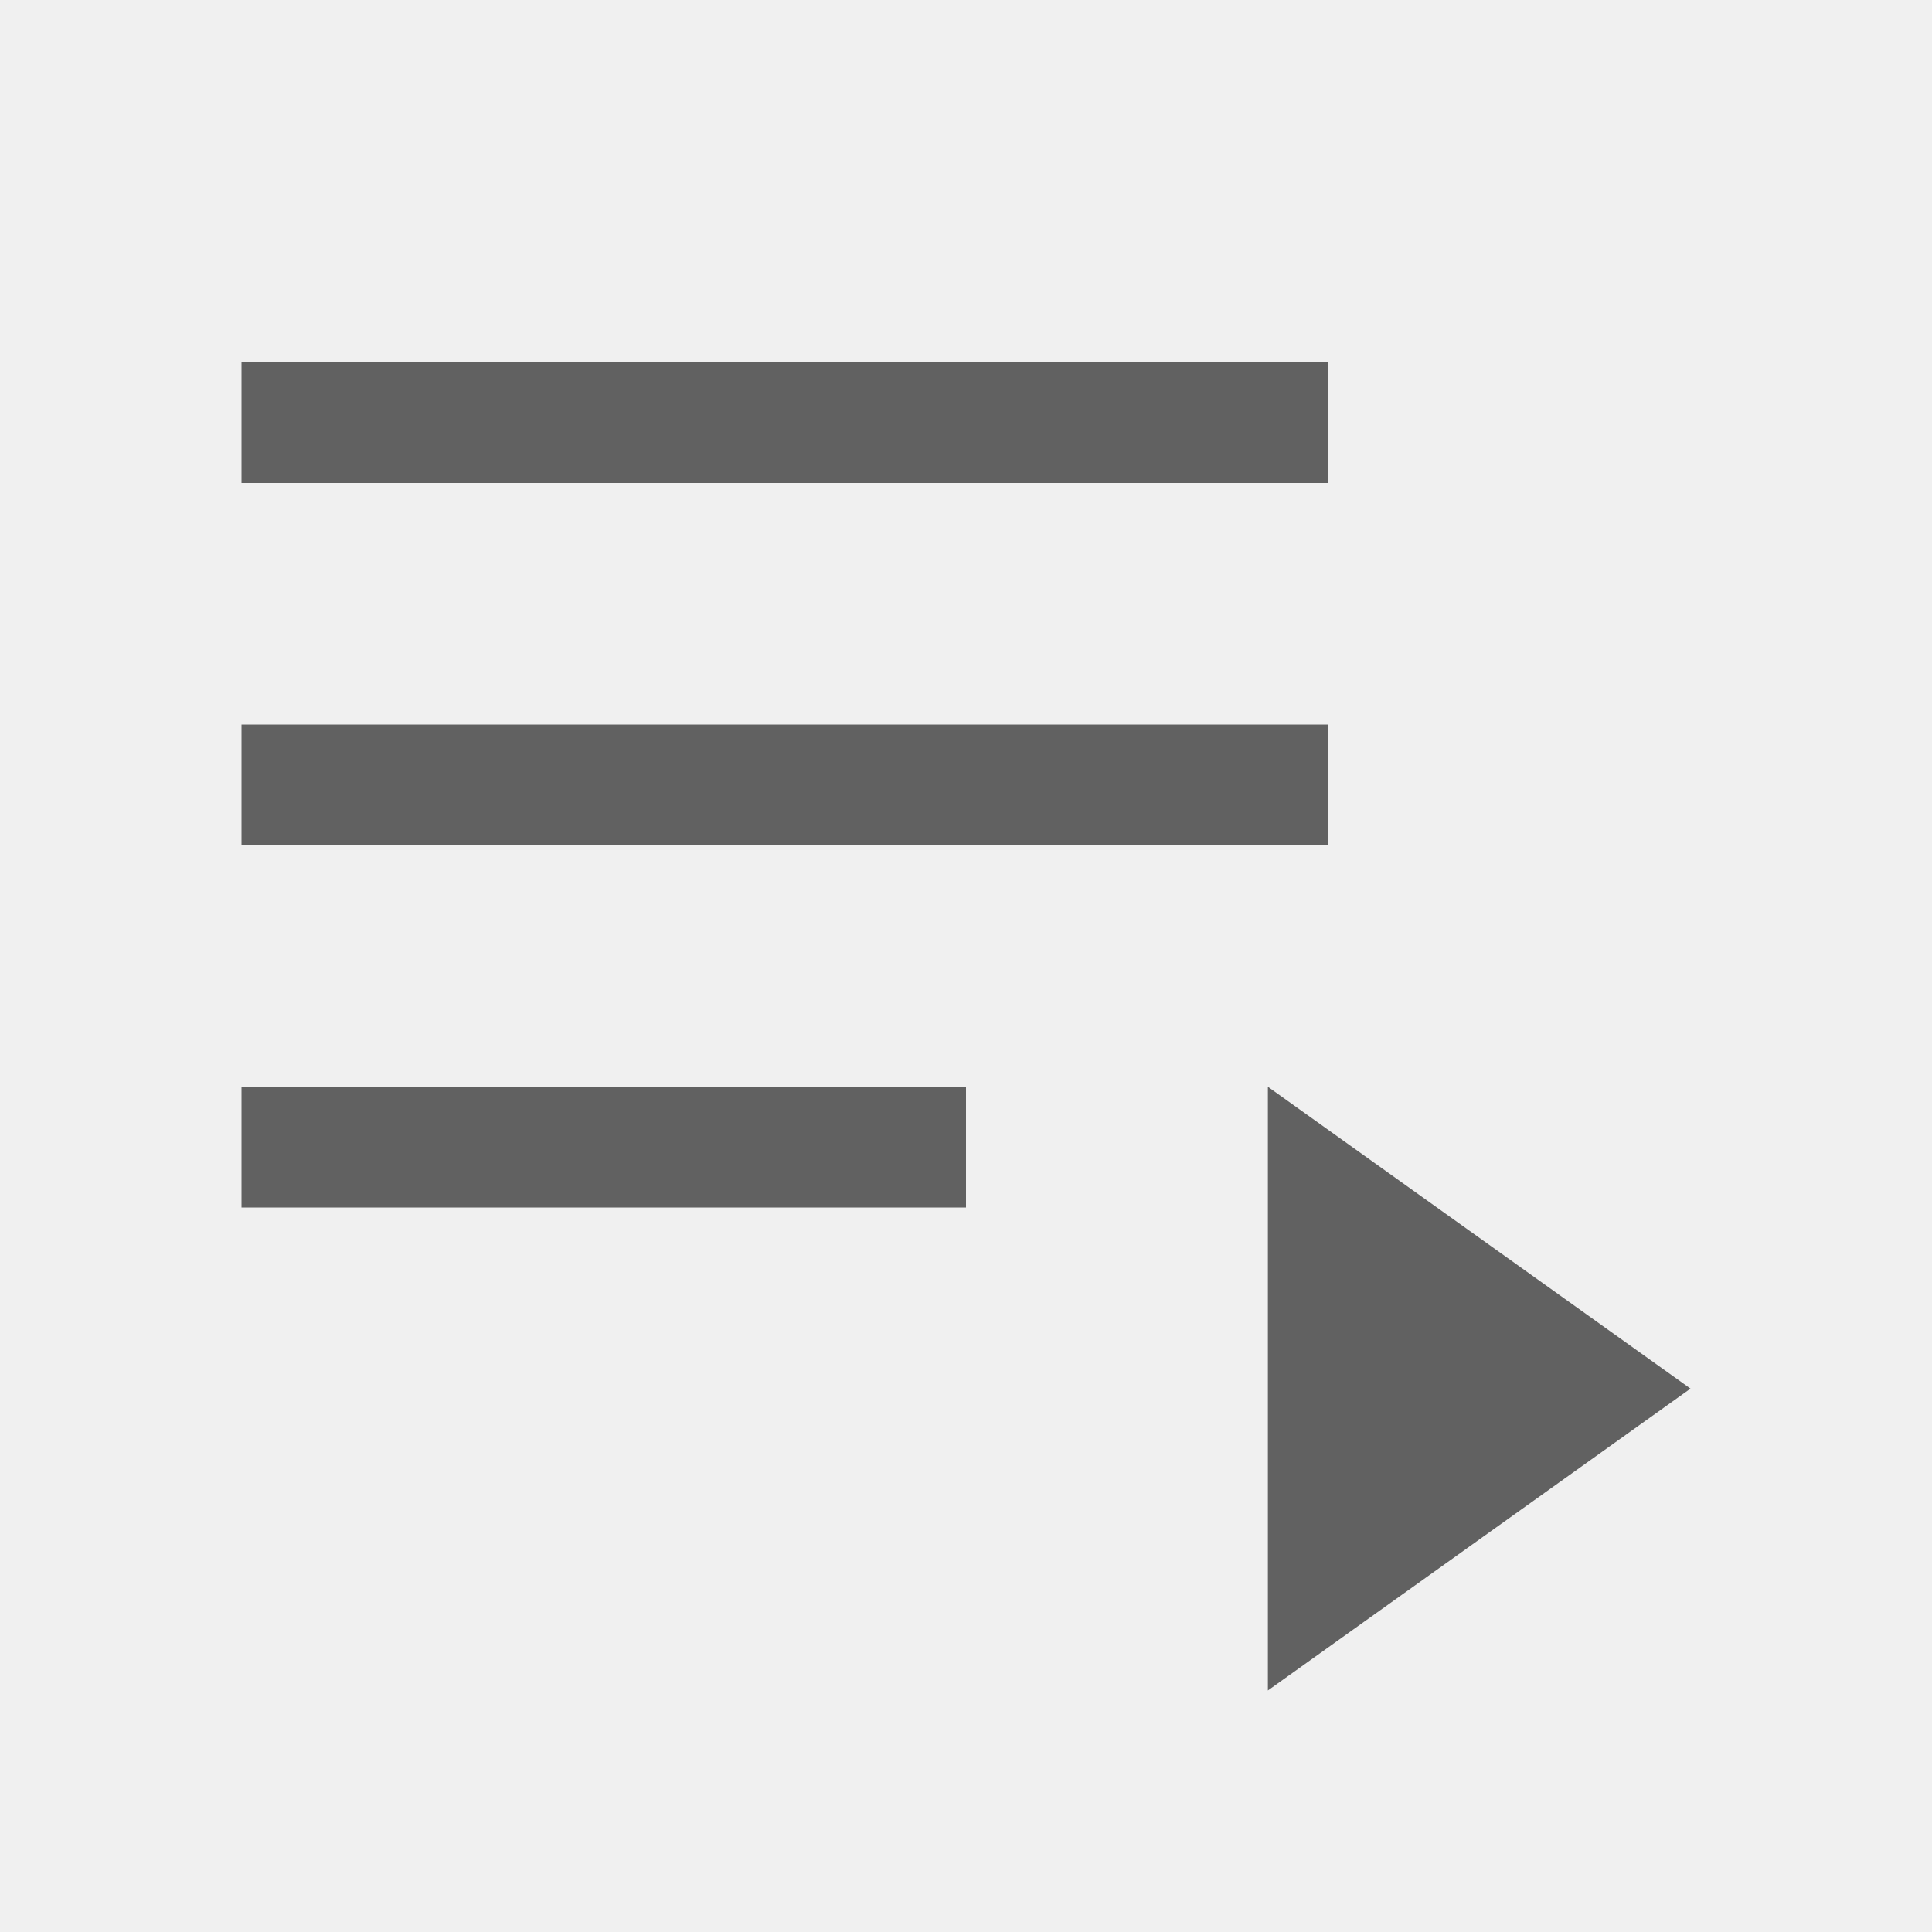
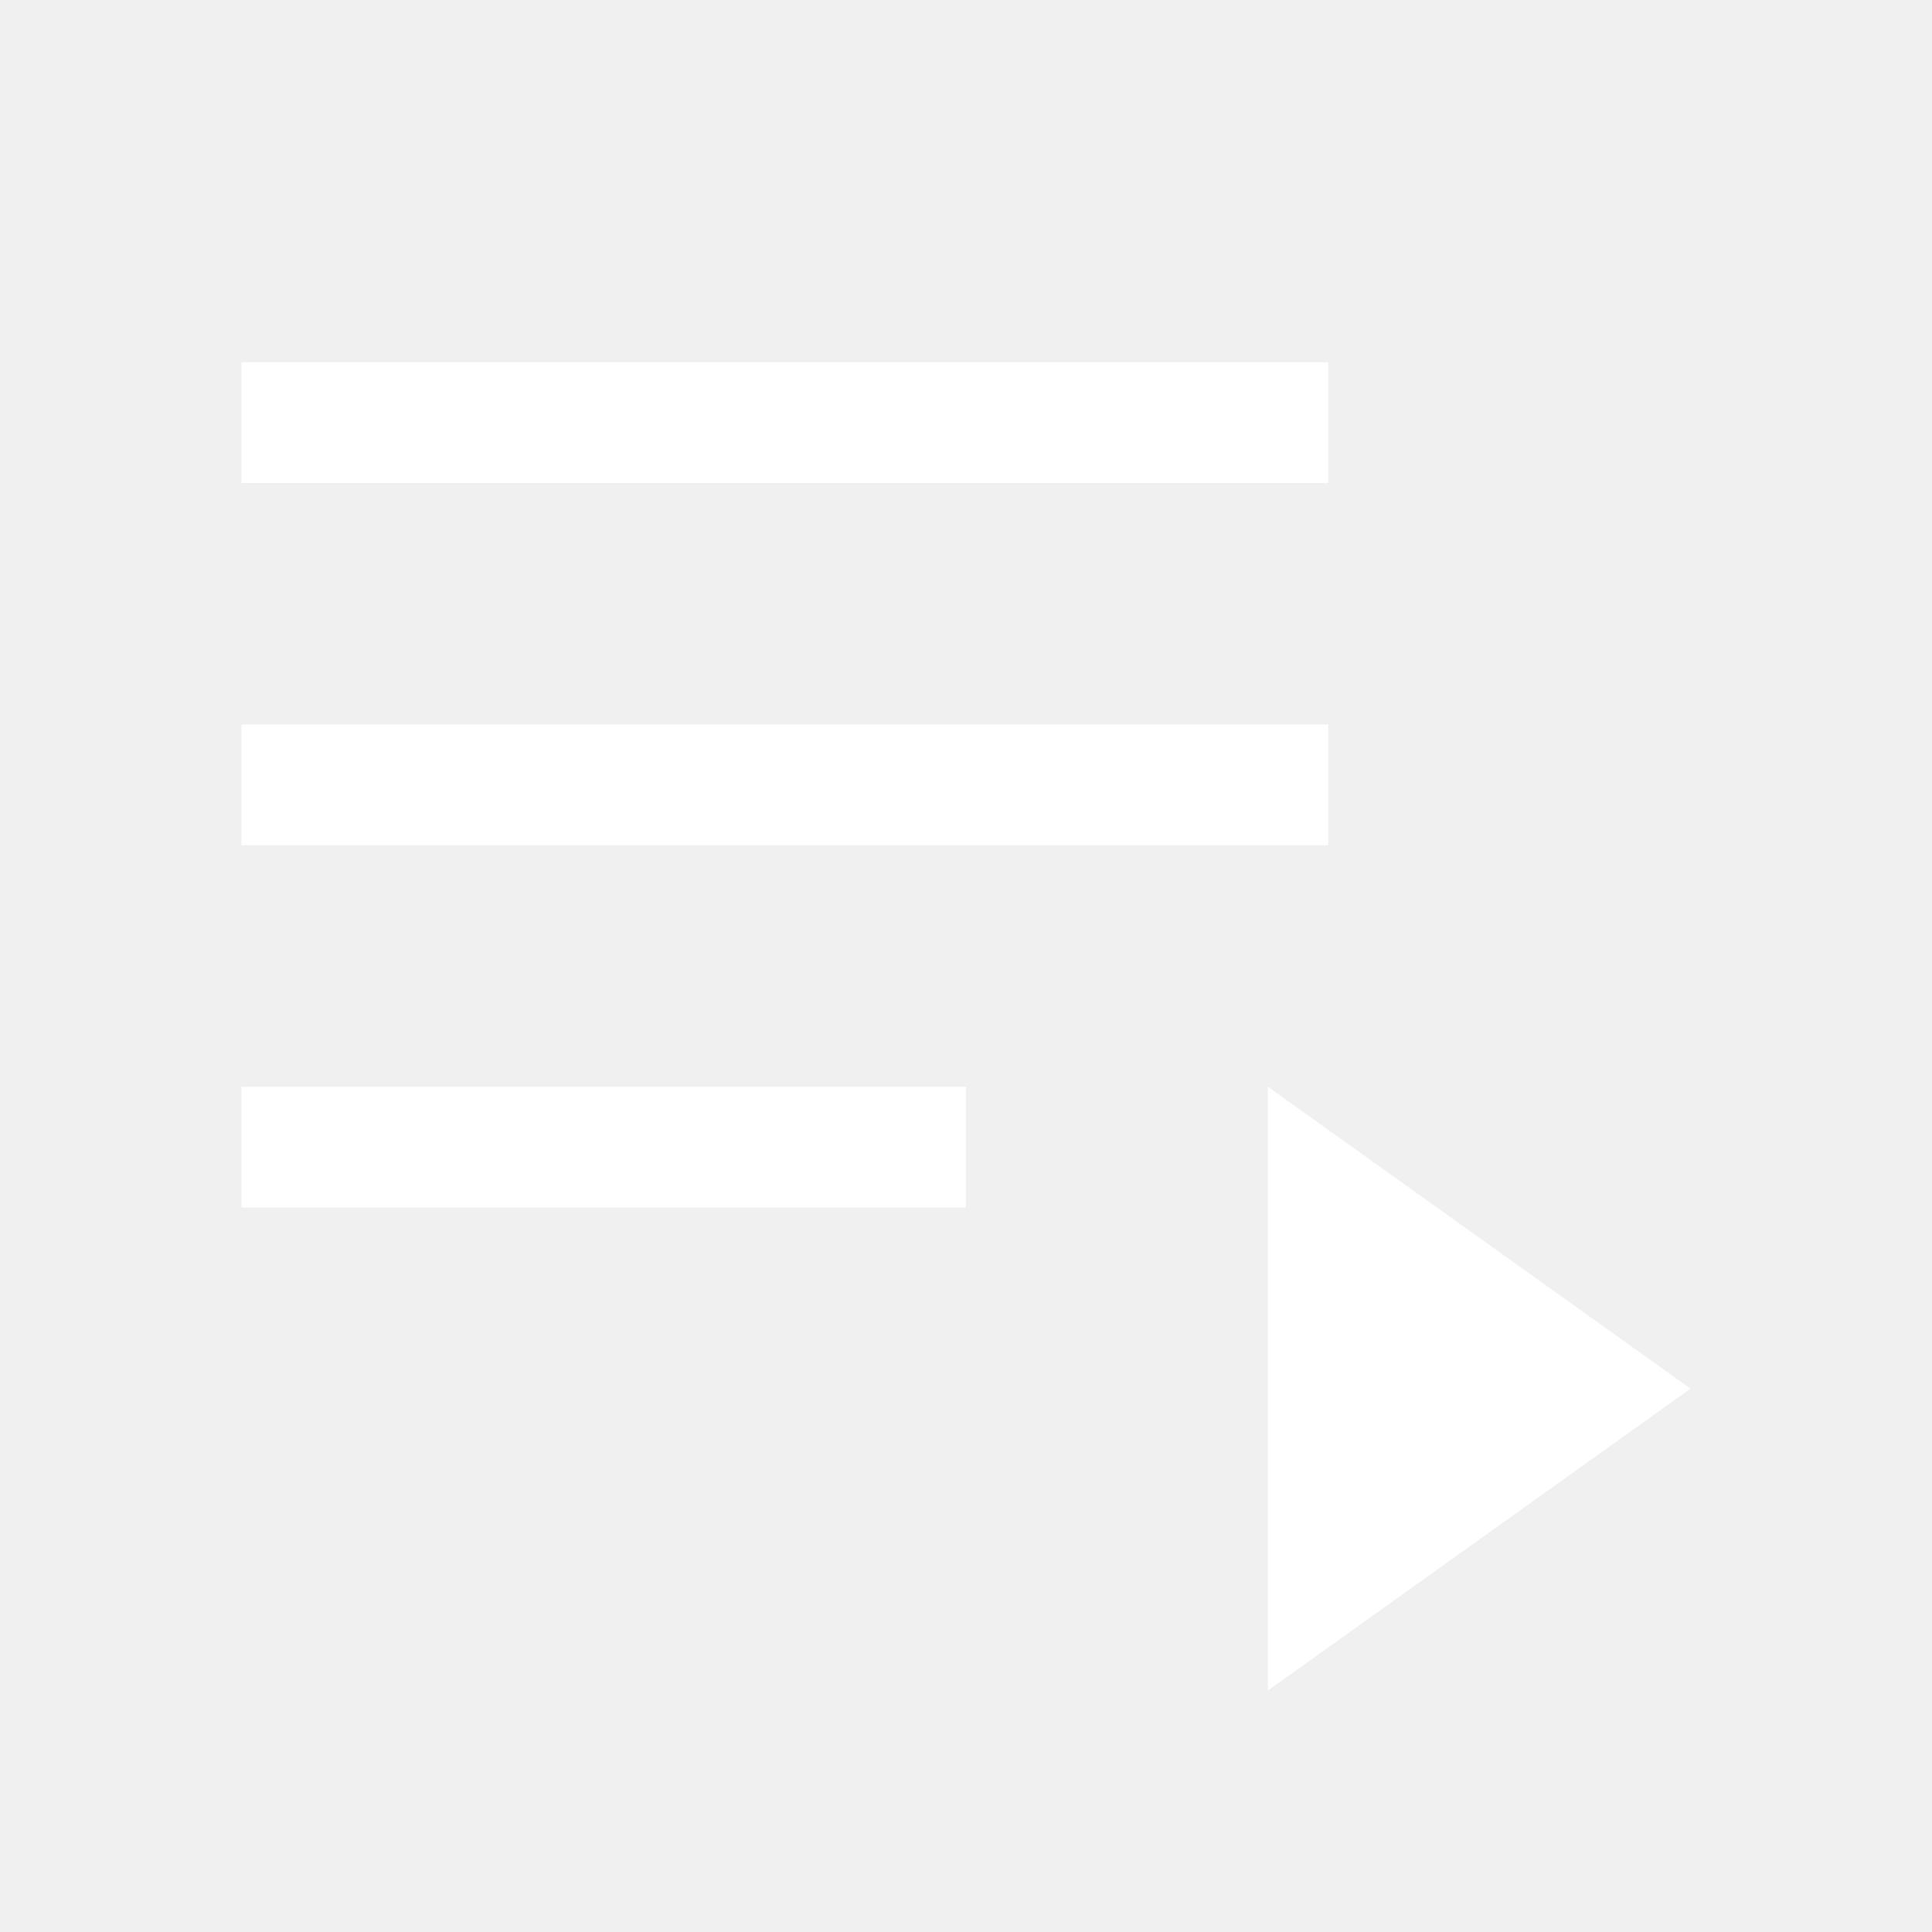
<svg xmlns="http://www.w3.org/2000/svg" width="1em" height="1em" viewBox="0 0 32 32">
  <path d="M0 0h32v32H0z" fill="none" />
-   <path fill="#616161" d="M4 6h18v2H4zm0 6h18v2H4zm0 6h12v2H4zm17 0l7 5l-7 5z" />
+   <path fill="white" d="M4 6h18v2H4zm0 6h18v2H4zm0 6h12v2H4zm17 0l7 5l-7 5z" />
</svg>
